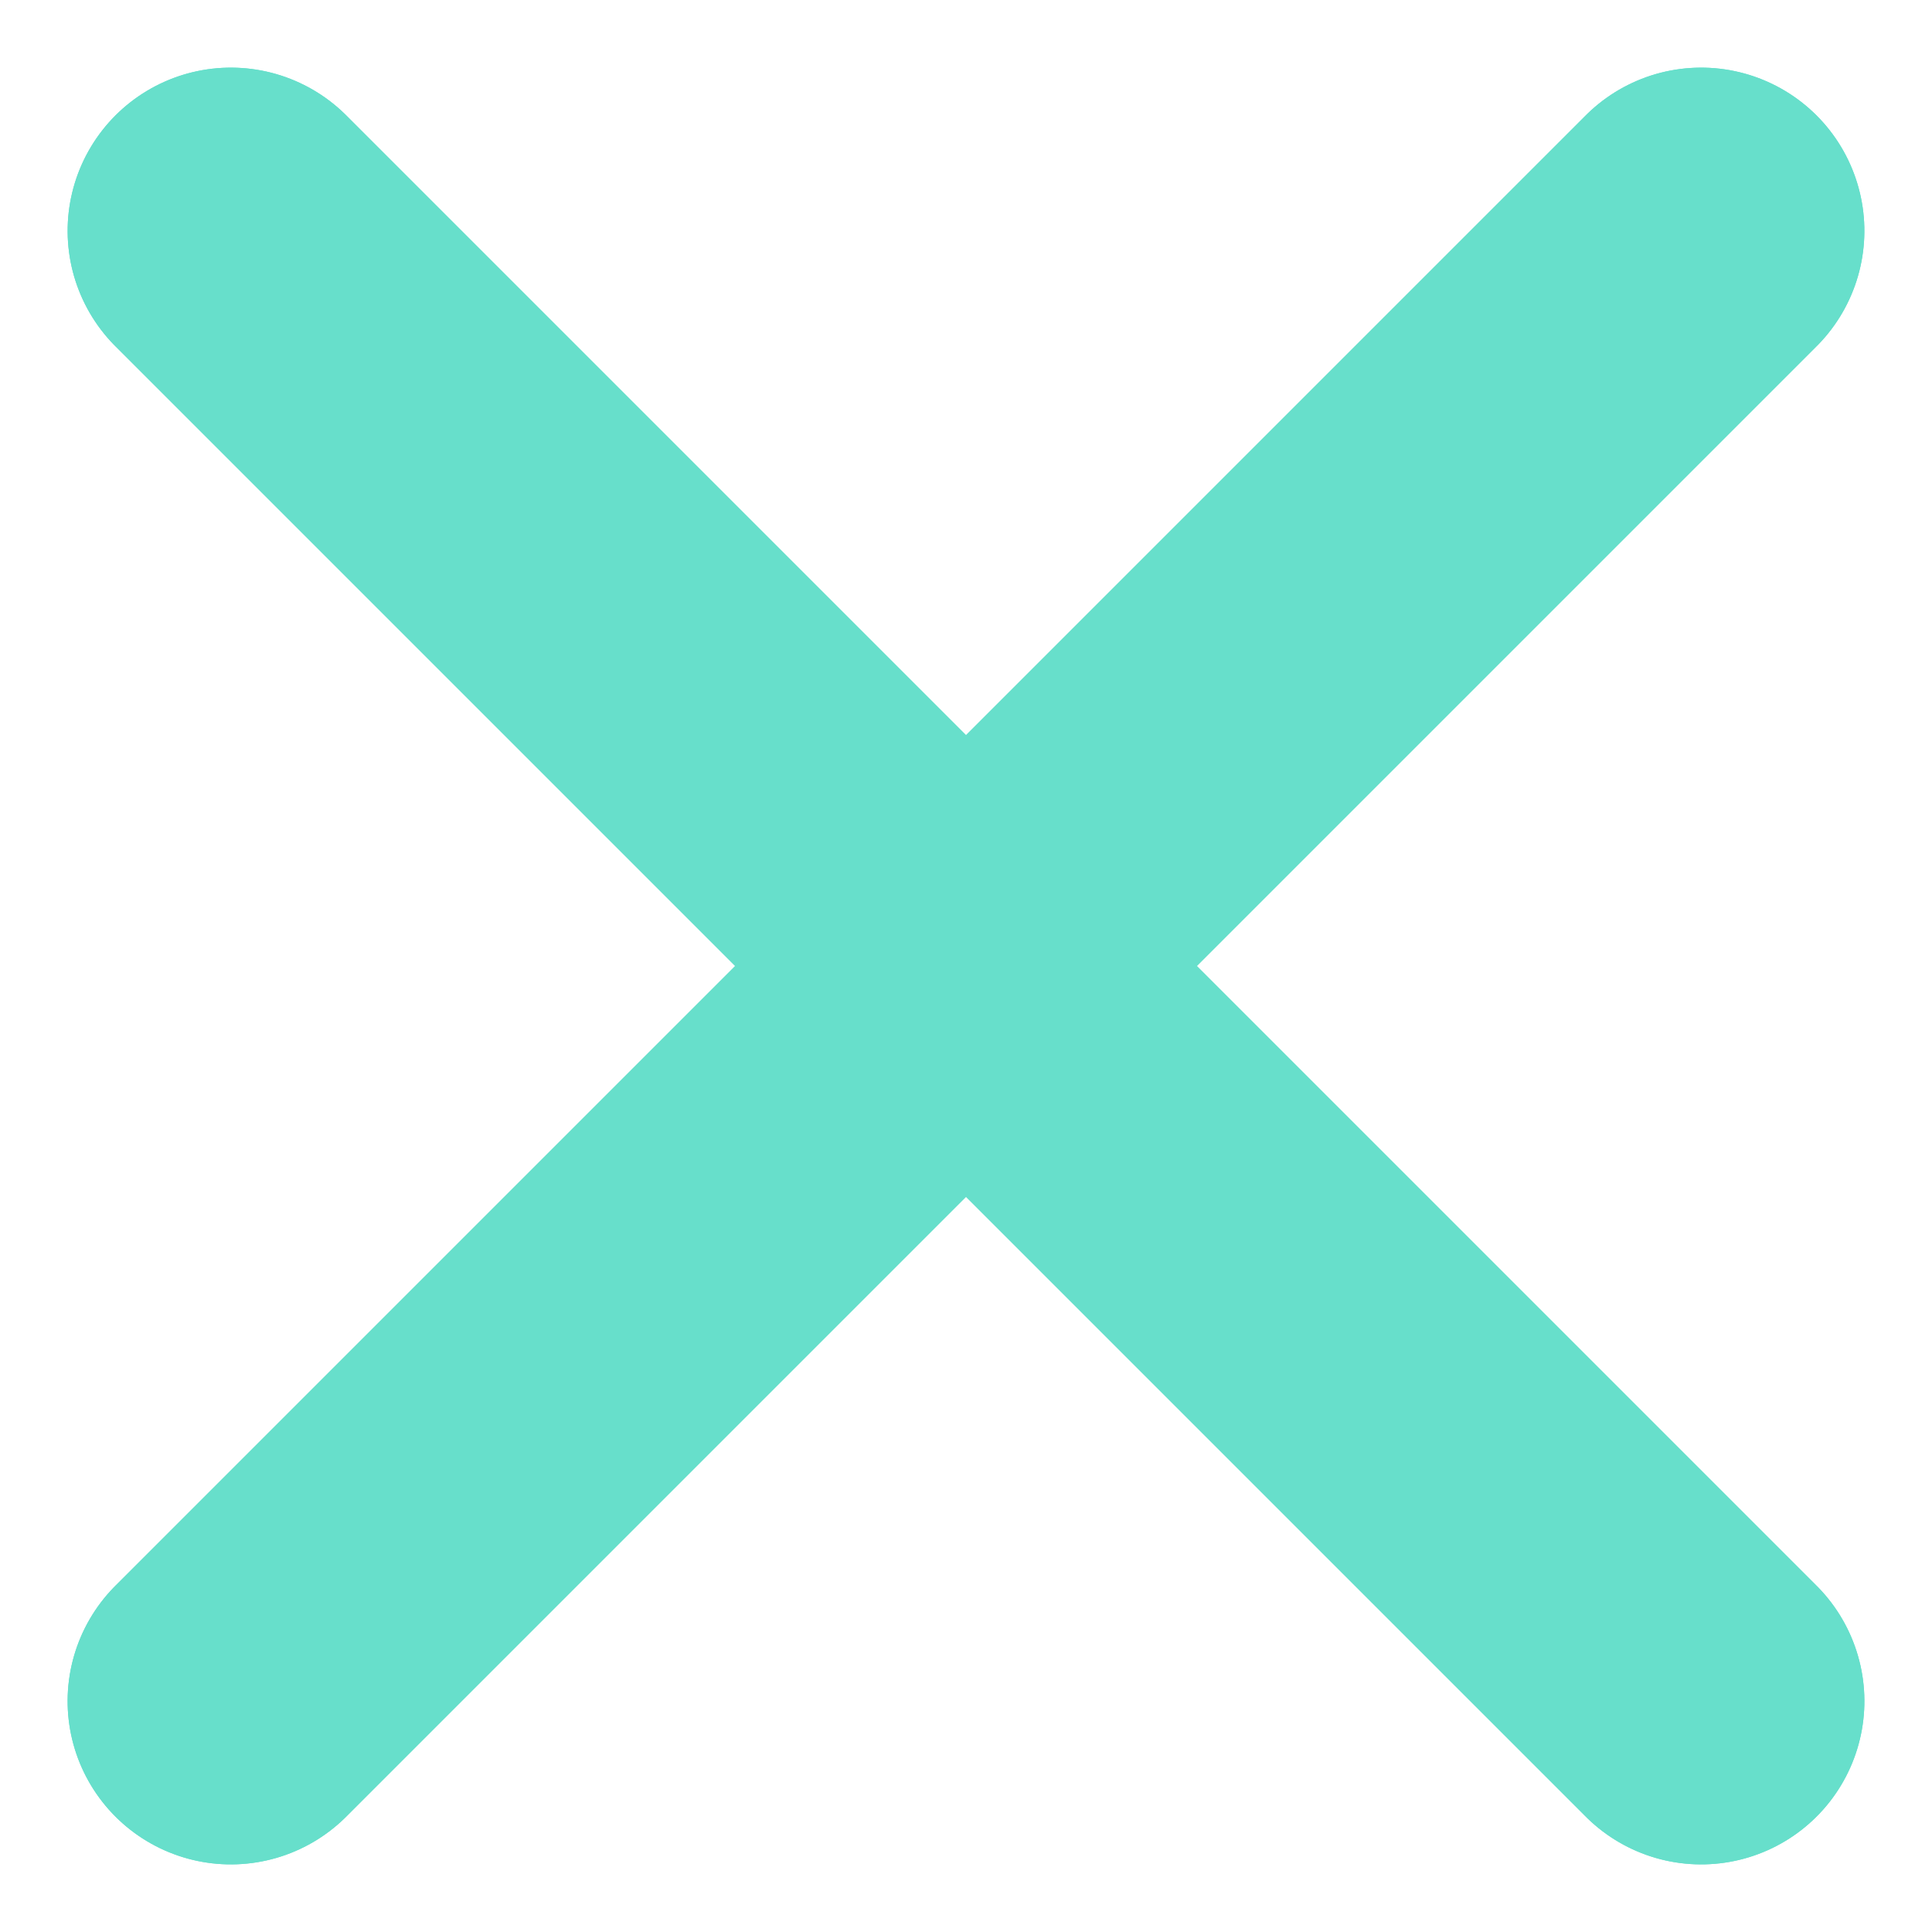
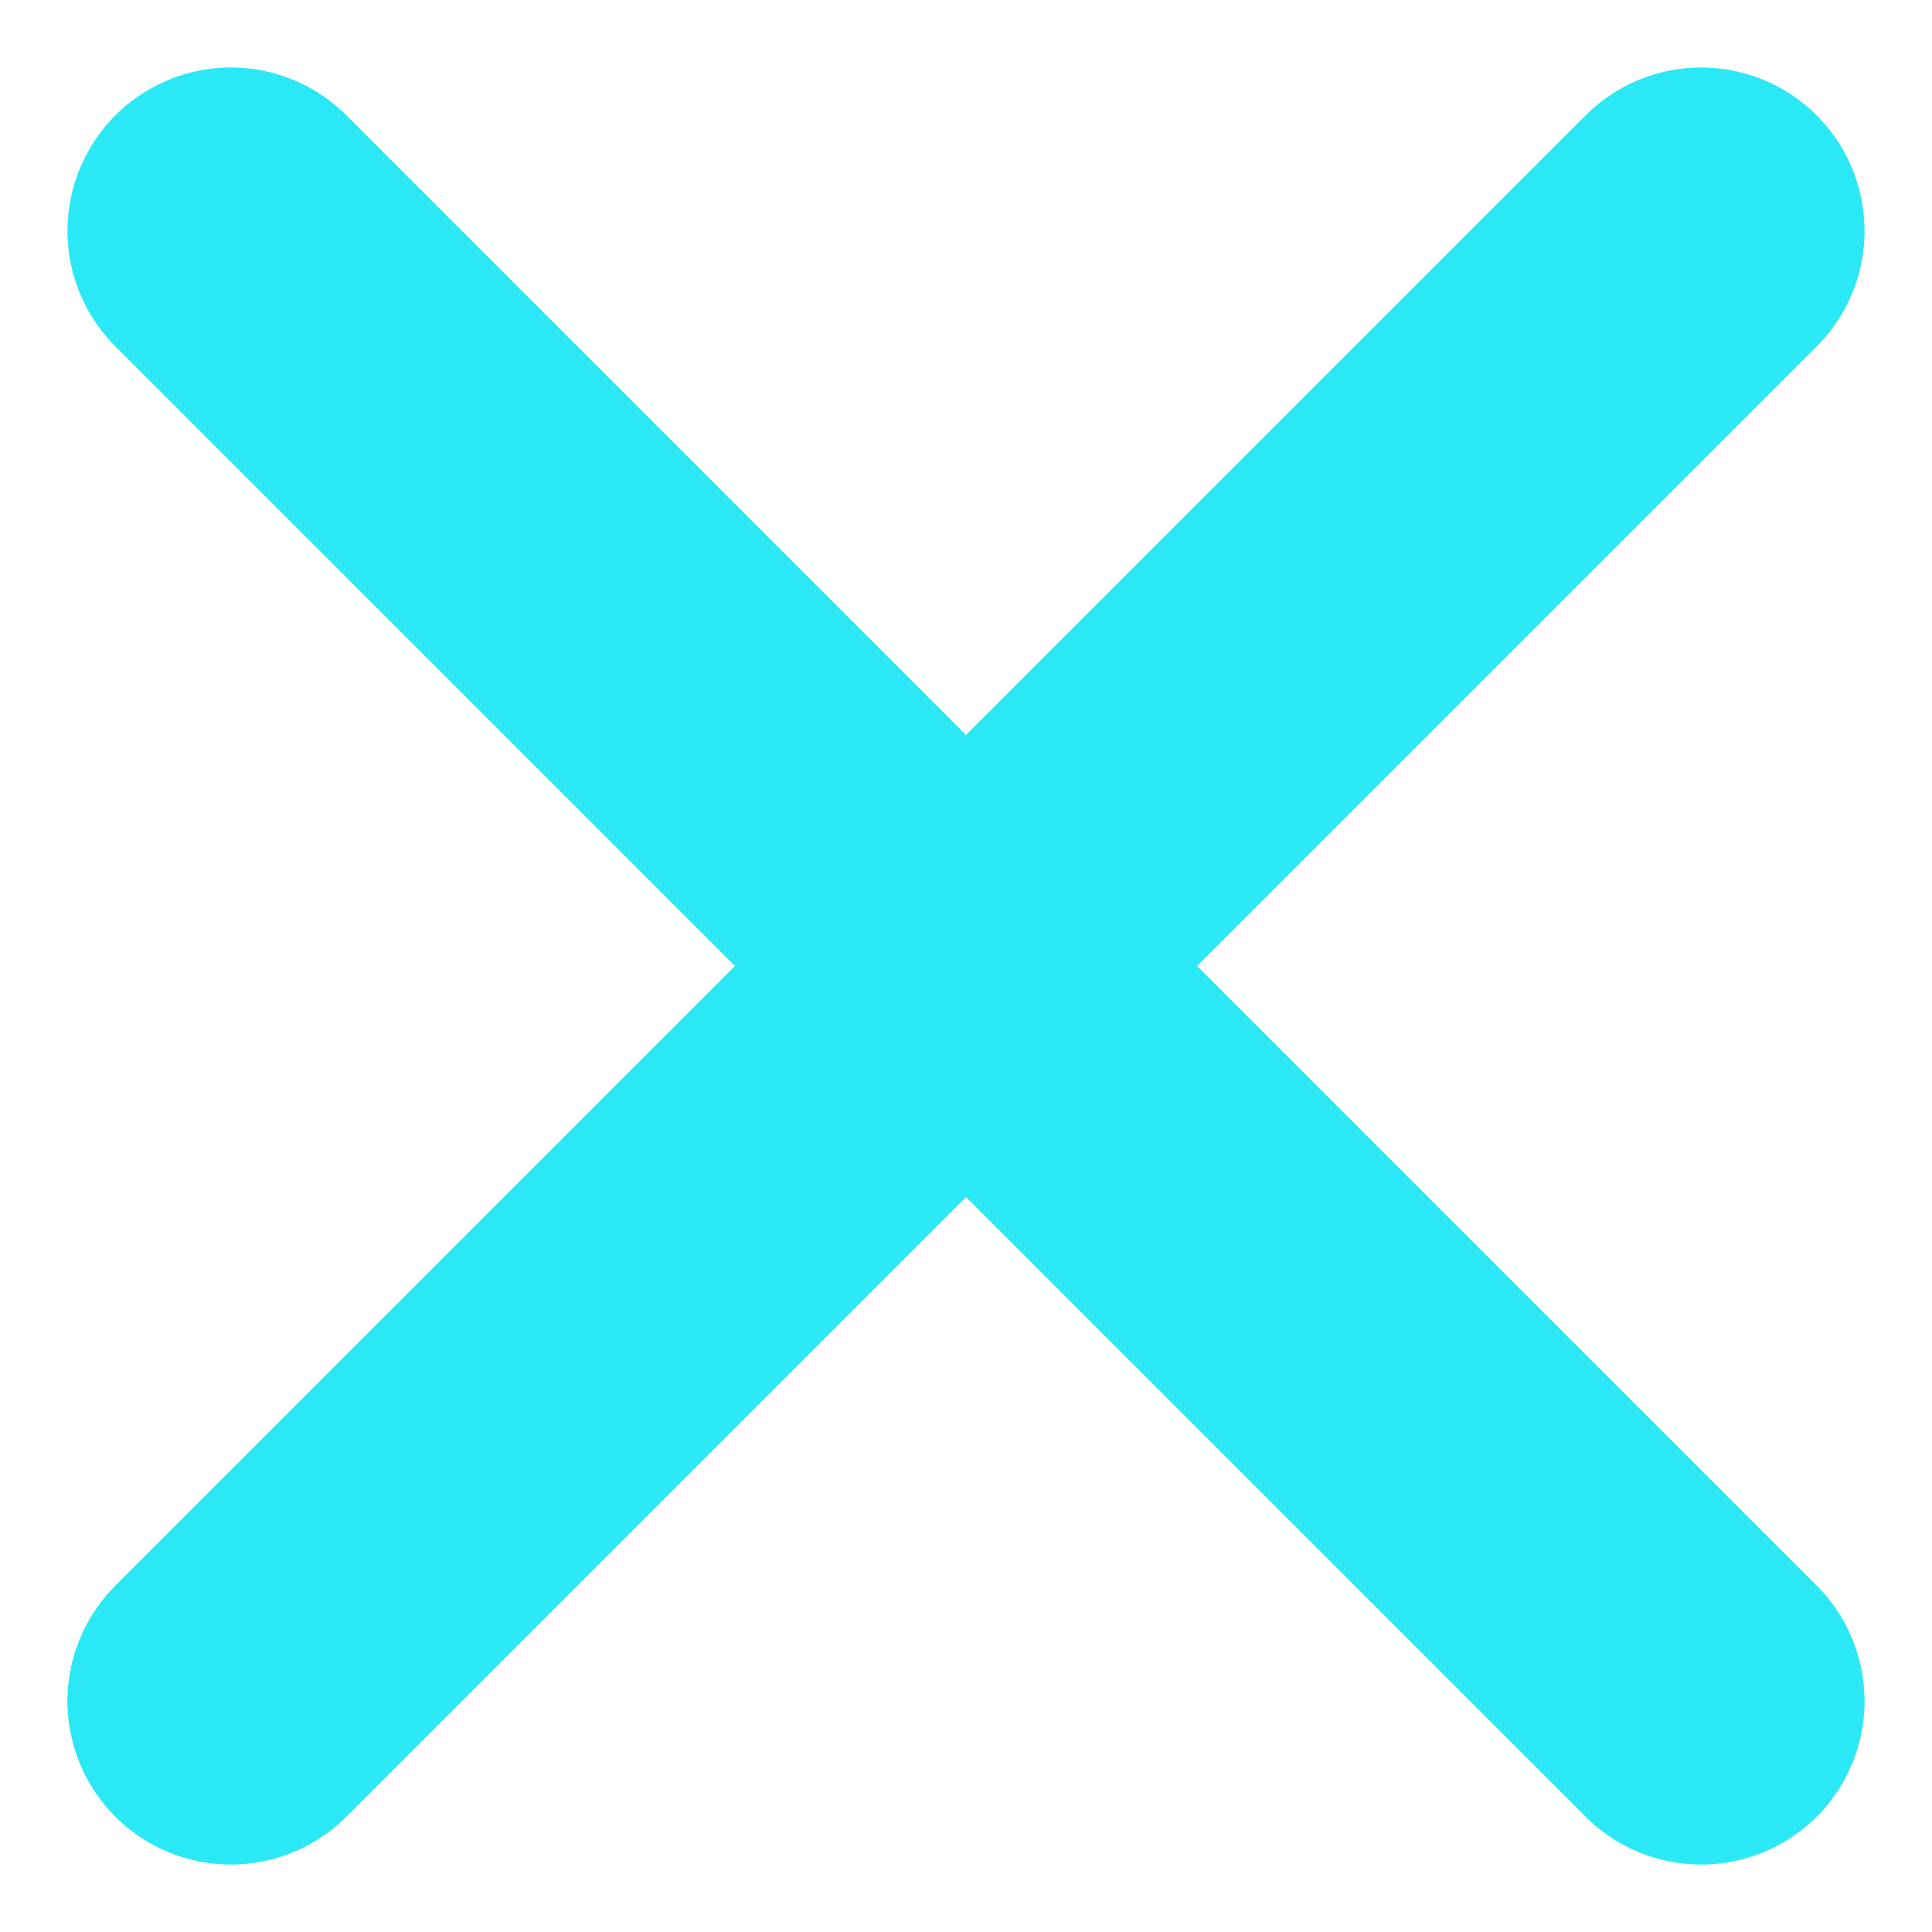
<svg xmlns="http://www.w3.org/2000/svg" width="35.507" height="35.507" viewBox="0 0 35.507 35.507">
  <defs>
    <style>
      .cls-1 {
        fill: none;
-         stroke: #67dfcb;
+         stroke: #2be8f7;
        stroke-linecap: round;
        stroke-width: 6px;
      }
    </style>
  </defs>
  <g id="Group_530" data-name="Group 530" transform="translate(-829.143 -475.12)">
    <g id="Group_440" data-name="Group 440" transform="translate(833.386 479.363)">
      <g id="Group_372" data-name="Group 372" transform="translate(0 0) rotate(45)">
        <path id="Path_490" data-name="Path 490" class="cls-1" d="M38.214,0H0" transform="translate(0 0)" />
      </g>
      <g id="Group_468" data-name="Group 468" transform="translate(0 0) rotate(45)">
        <path id="Path_490-2" data-name="Path 490" class="cls-1" d="M38.214,0H0" transform="translate(0 0)" />
      </g>
    </g>
    <g id="Group_469" data-name="Group 469" transform="translate(860.407 479.363) rotate(90)">
      <g id="Group_372-2" data-name="Group 372" transform="translate(0 0) rotate(45)">
        <path id="Path_490-3" data-name="Path 490" class="cls-1" d="M38.214,0H0" transform="translate(0 0)" />
      </g>
      <g id="Group_468-2" data-name="Group 468" transform="translate(0 0) rotate(45)">
        <path id="Path_490-4" data-name="Path 490" class="cls-1" d="M38.214,0H0" transform="translate(0 0)" />
      </g>
    </g>
  </g>
</svg>
